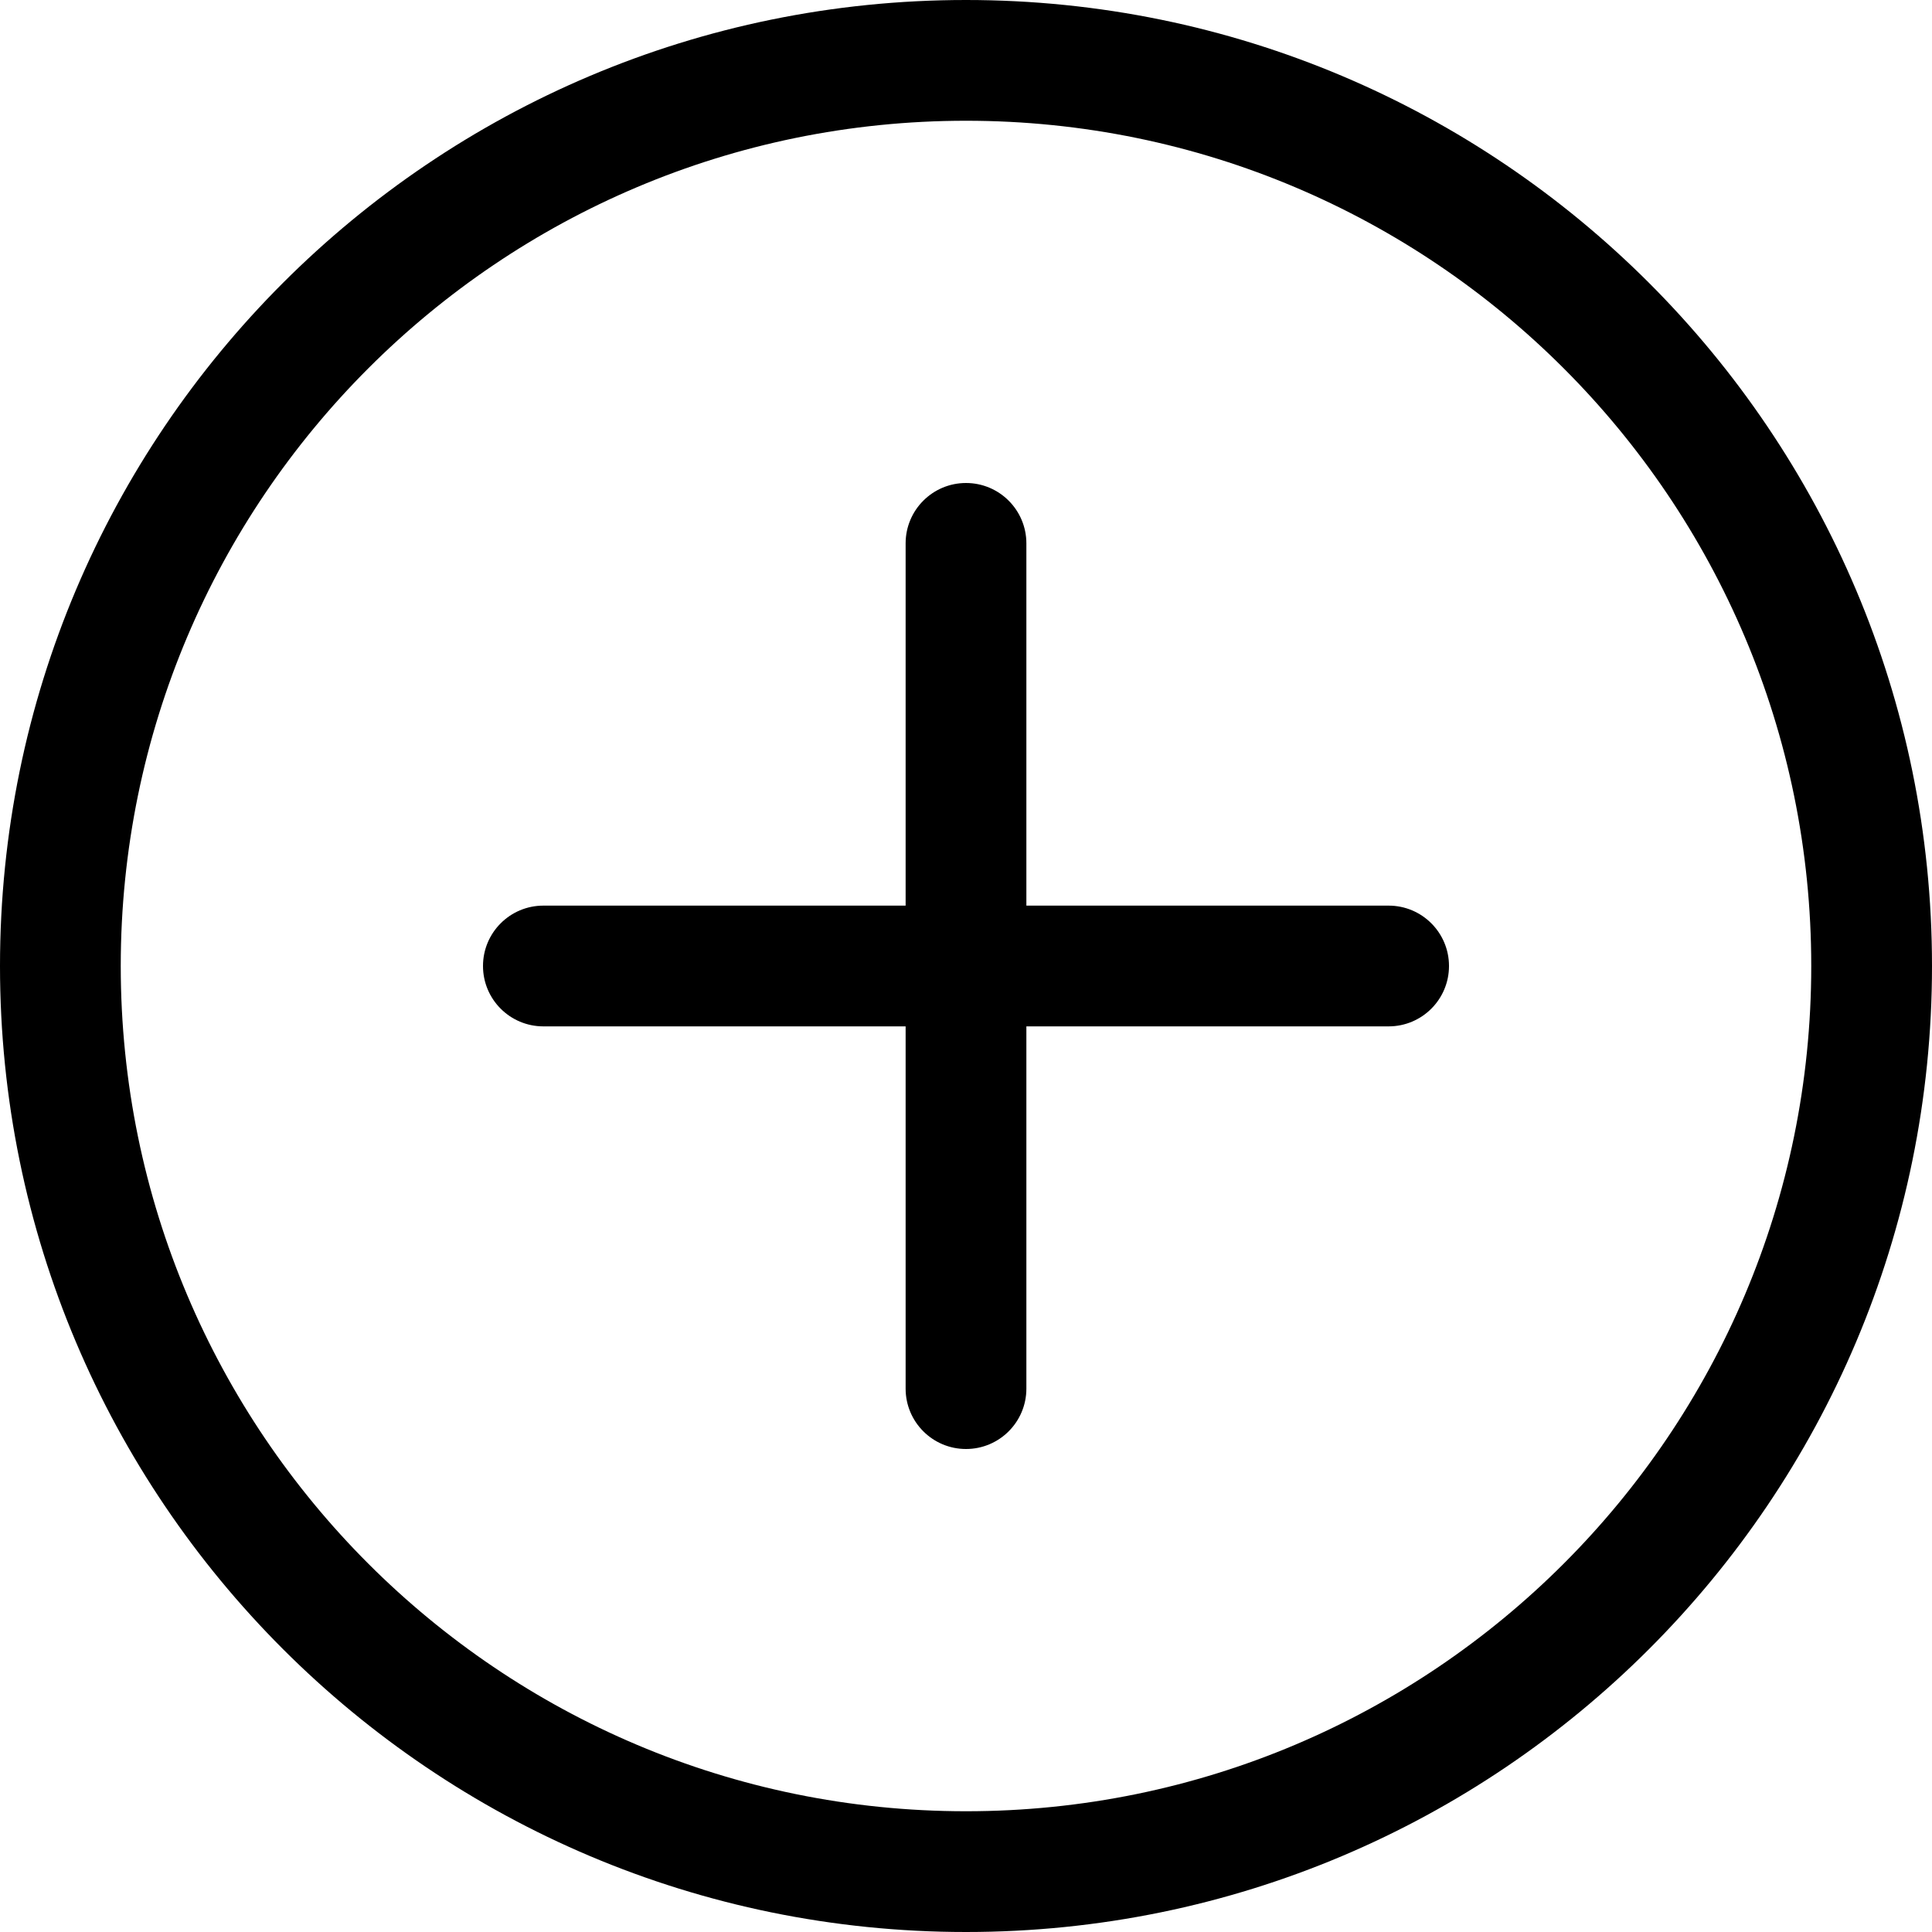
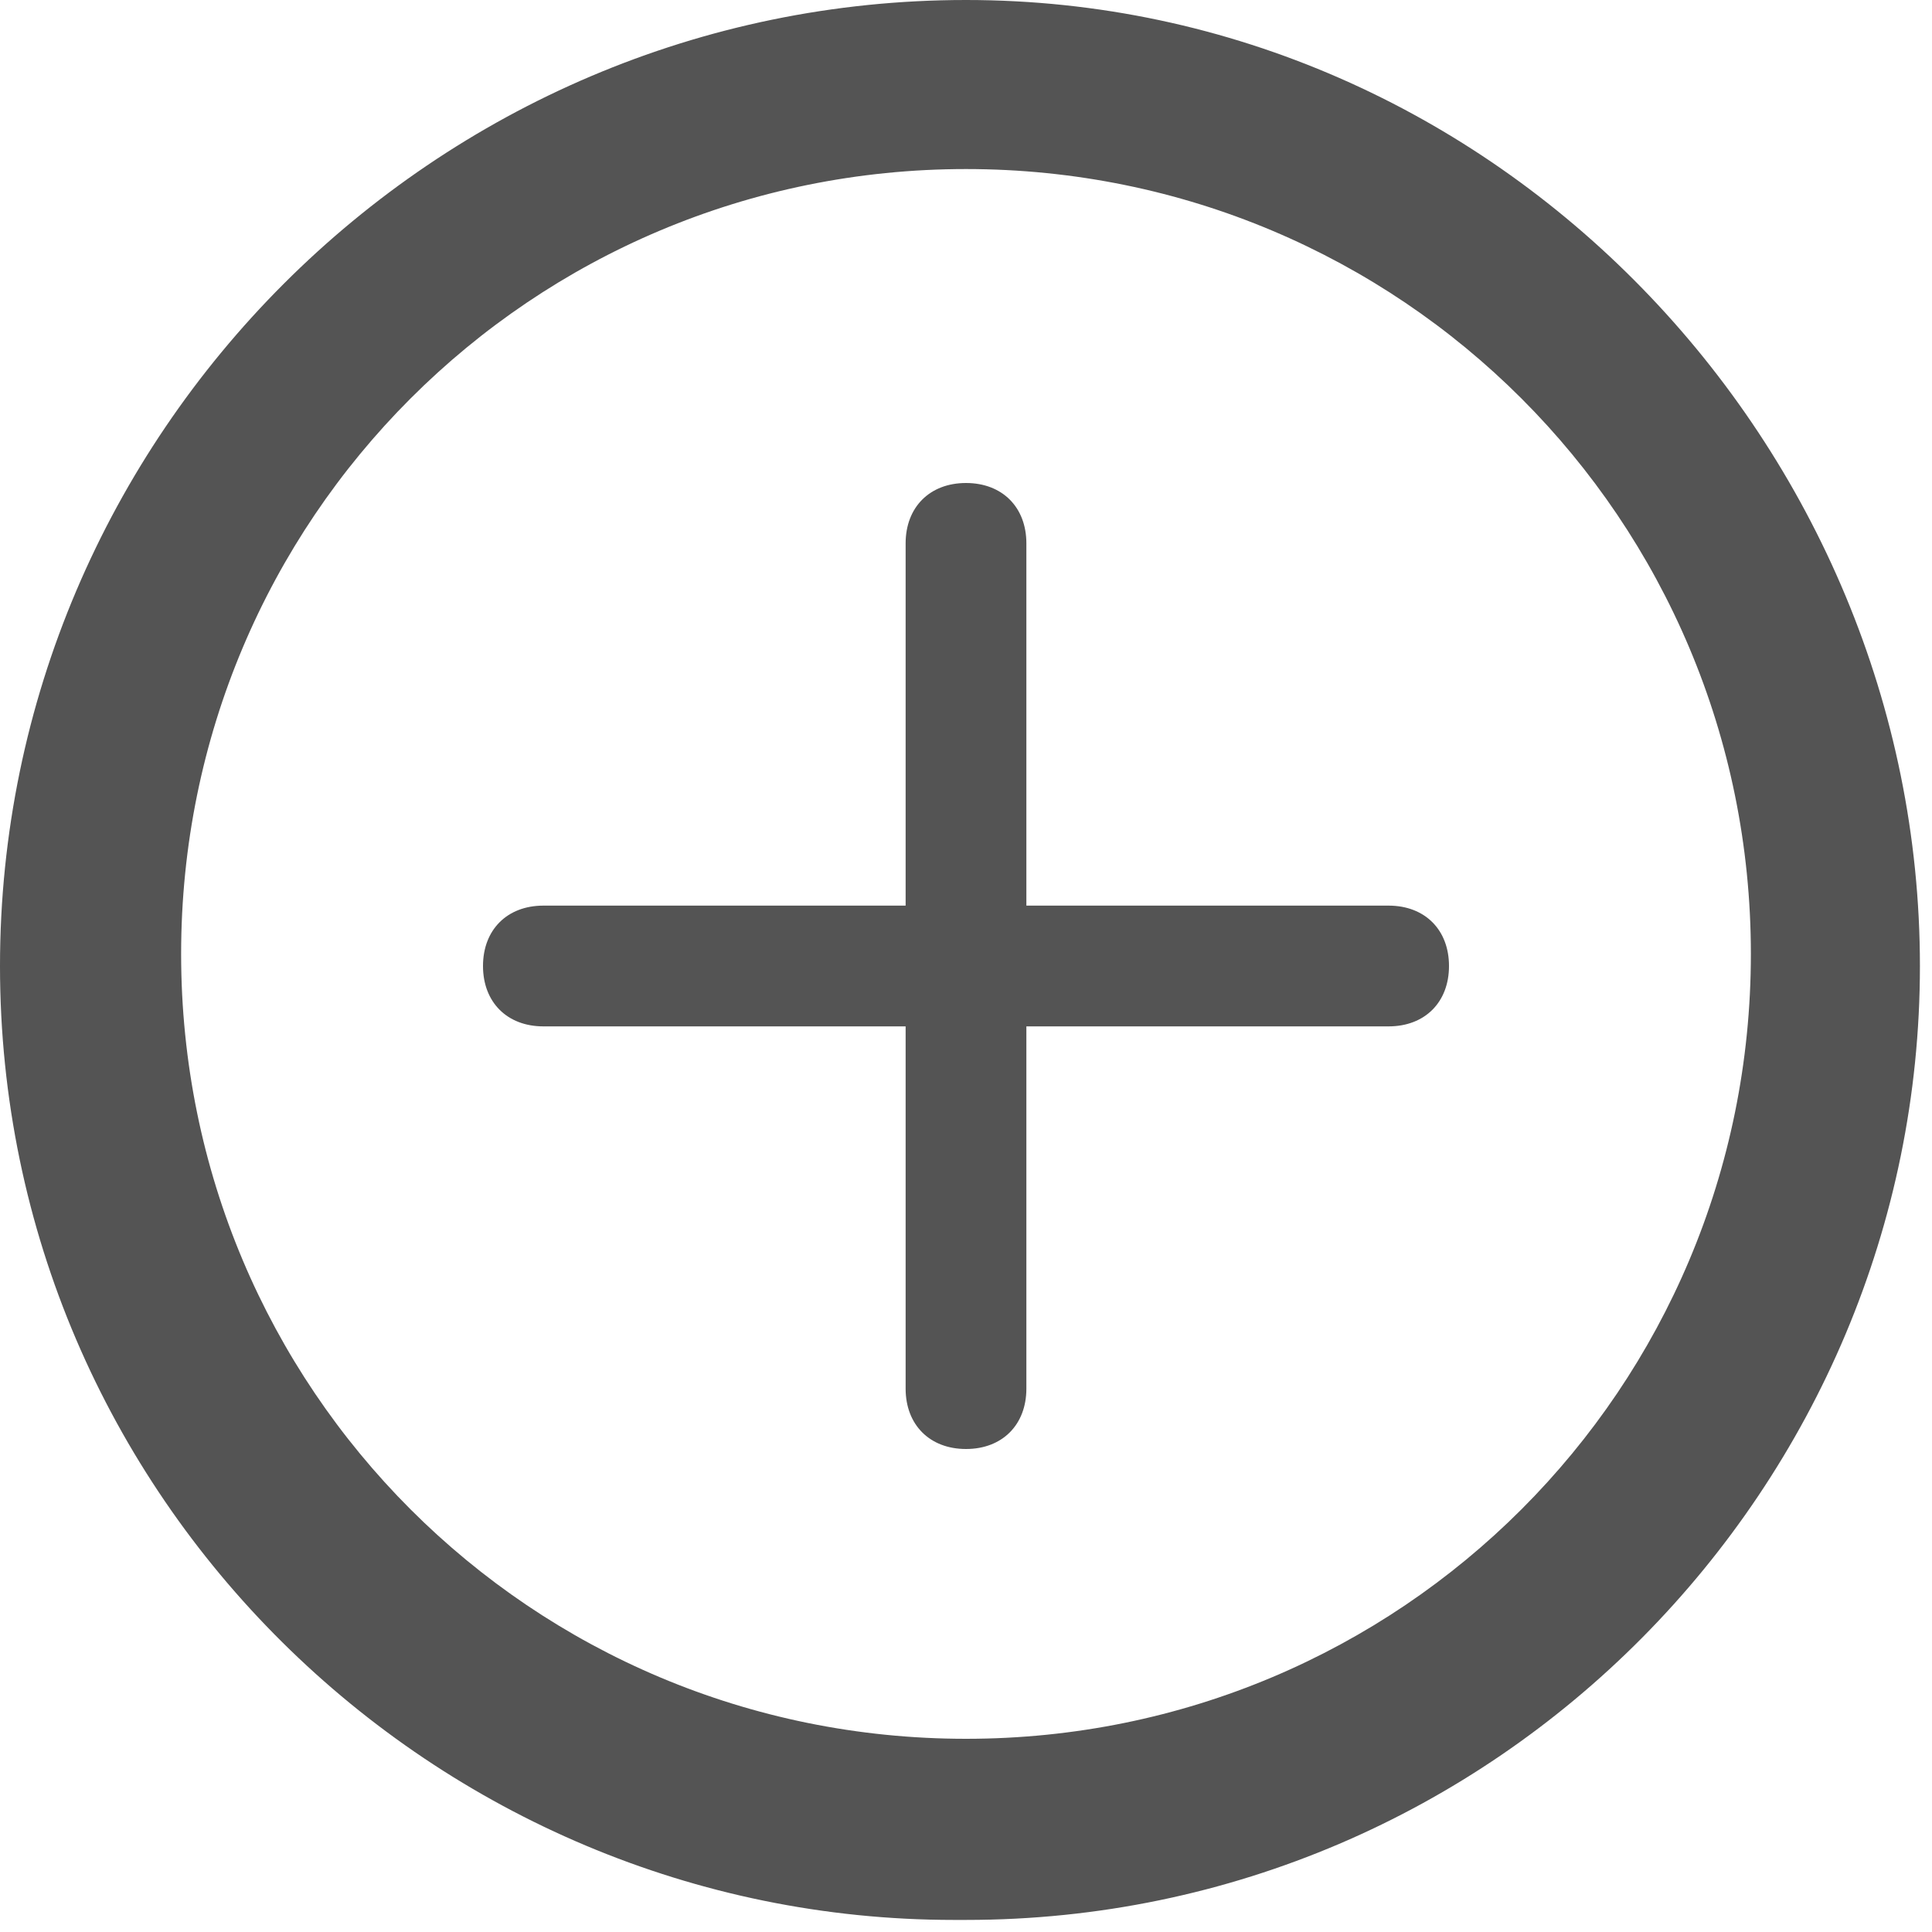
- <svg xmlns="http://www.w3.org/2000/svg" width="16" height="16" fill="currentColor" class="bi bi-plus-circle" viewBox="0 0 16 16">
-   <path d="M8 15A7 7 0 1 1 8 1a7 7 0 0 1 0 14m0 1A8 8 0 1 0 8 0a8 8 0 0 0 0 16" />
-   <path d="M8 4a.5.5 0 0 1 .5.5v3h3a.5.5 0 0 1 0 1h-3v3a.5.5 0 0 1-1 0v-3h-3a.5.5 0 0 1 0-1h3v-3A.5.5 0 0 1 8 4" />
+ <svg xmlns="http://www.w3.org/2000/svg" id="Layer_1" data-name="Layer 1" version="1.1" viewBox="0 0 16 16">
+   <defs>
+     <style>
+       .cls-1 {
+         fill: #545454;
+         stroke-width: 0px;
+       }
+     </style>
+   </defs>
+   <path class="cls-1" d="M8,14.4c-3.6,0-6.5-2.9-6.5-6.5S4.4,1.4,8,1.4s6.5,2.9,6.5,6.5-2.9,6.5-6.5,6.5M8,15.9c4.4,0,7.9-3.6,7.9-7.9S12.4,0,8,0,0,3.6,0,8s3.6,7.9,7.9,7.9" />
+   <path class="cls-1" d="M8,4c.3,0,.5.2.5.5v3h3c.3,0,.5.2.5.5s-.2.5-.5.5h-3v3c0,.3-.2.5-.5.5s-.5-.2-.5-.5v-3h-3c-.3,0-.5-.2-.5-.5s.2-.5.5-.5h3v-3c0-.3.2-.5.5-.5" />
</svg>
